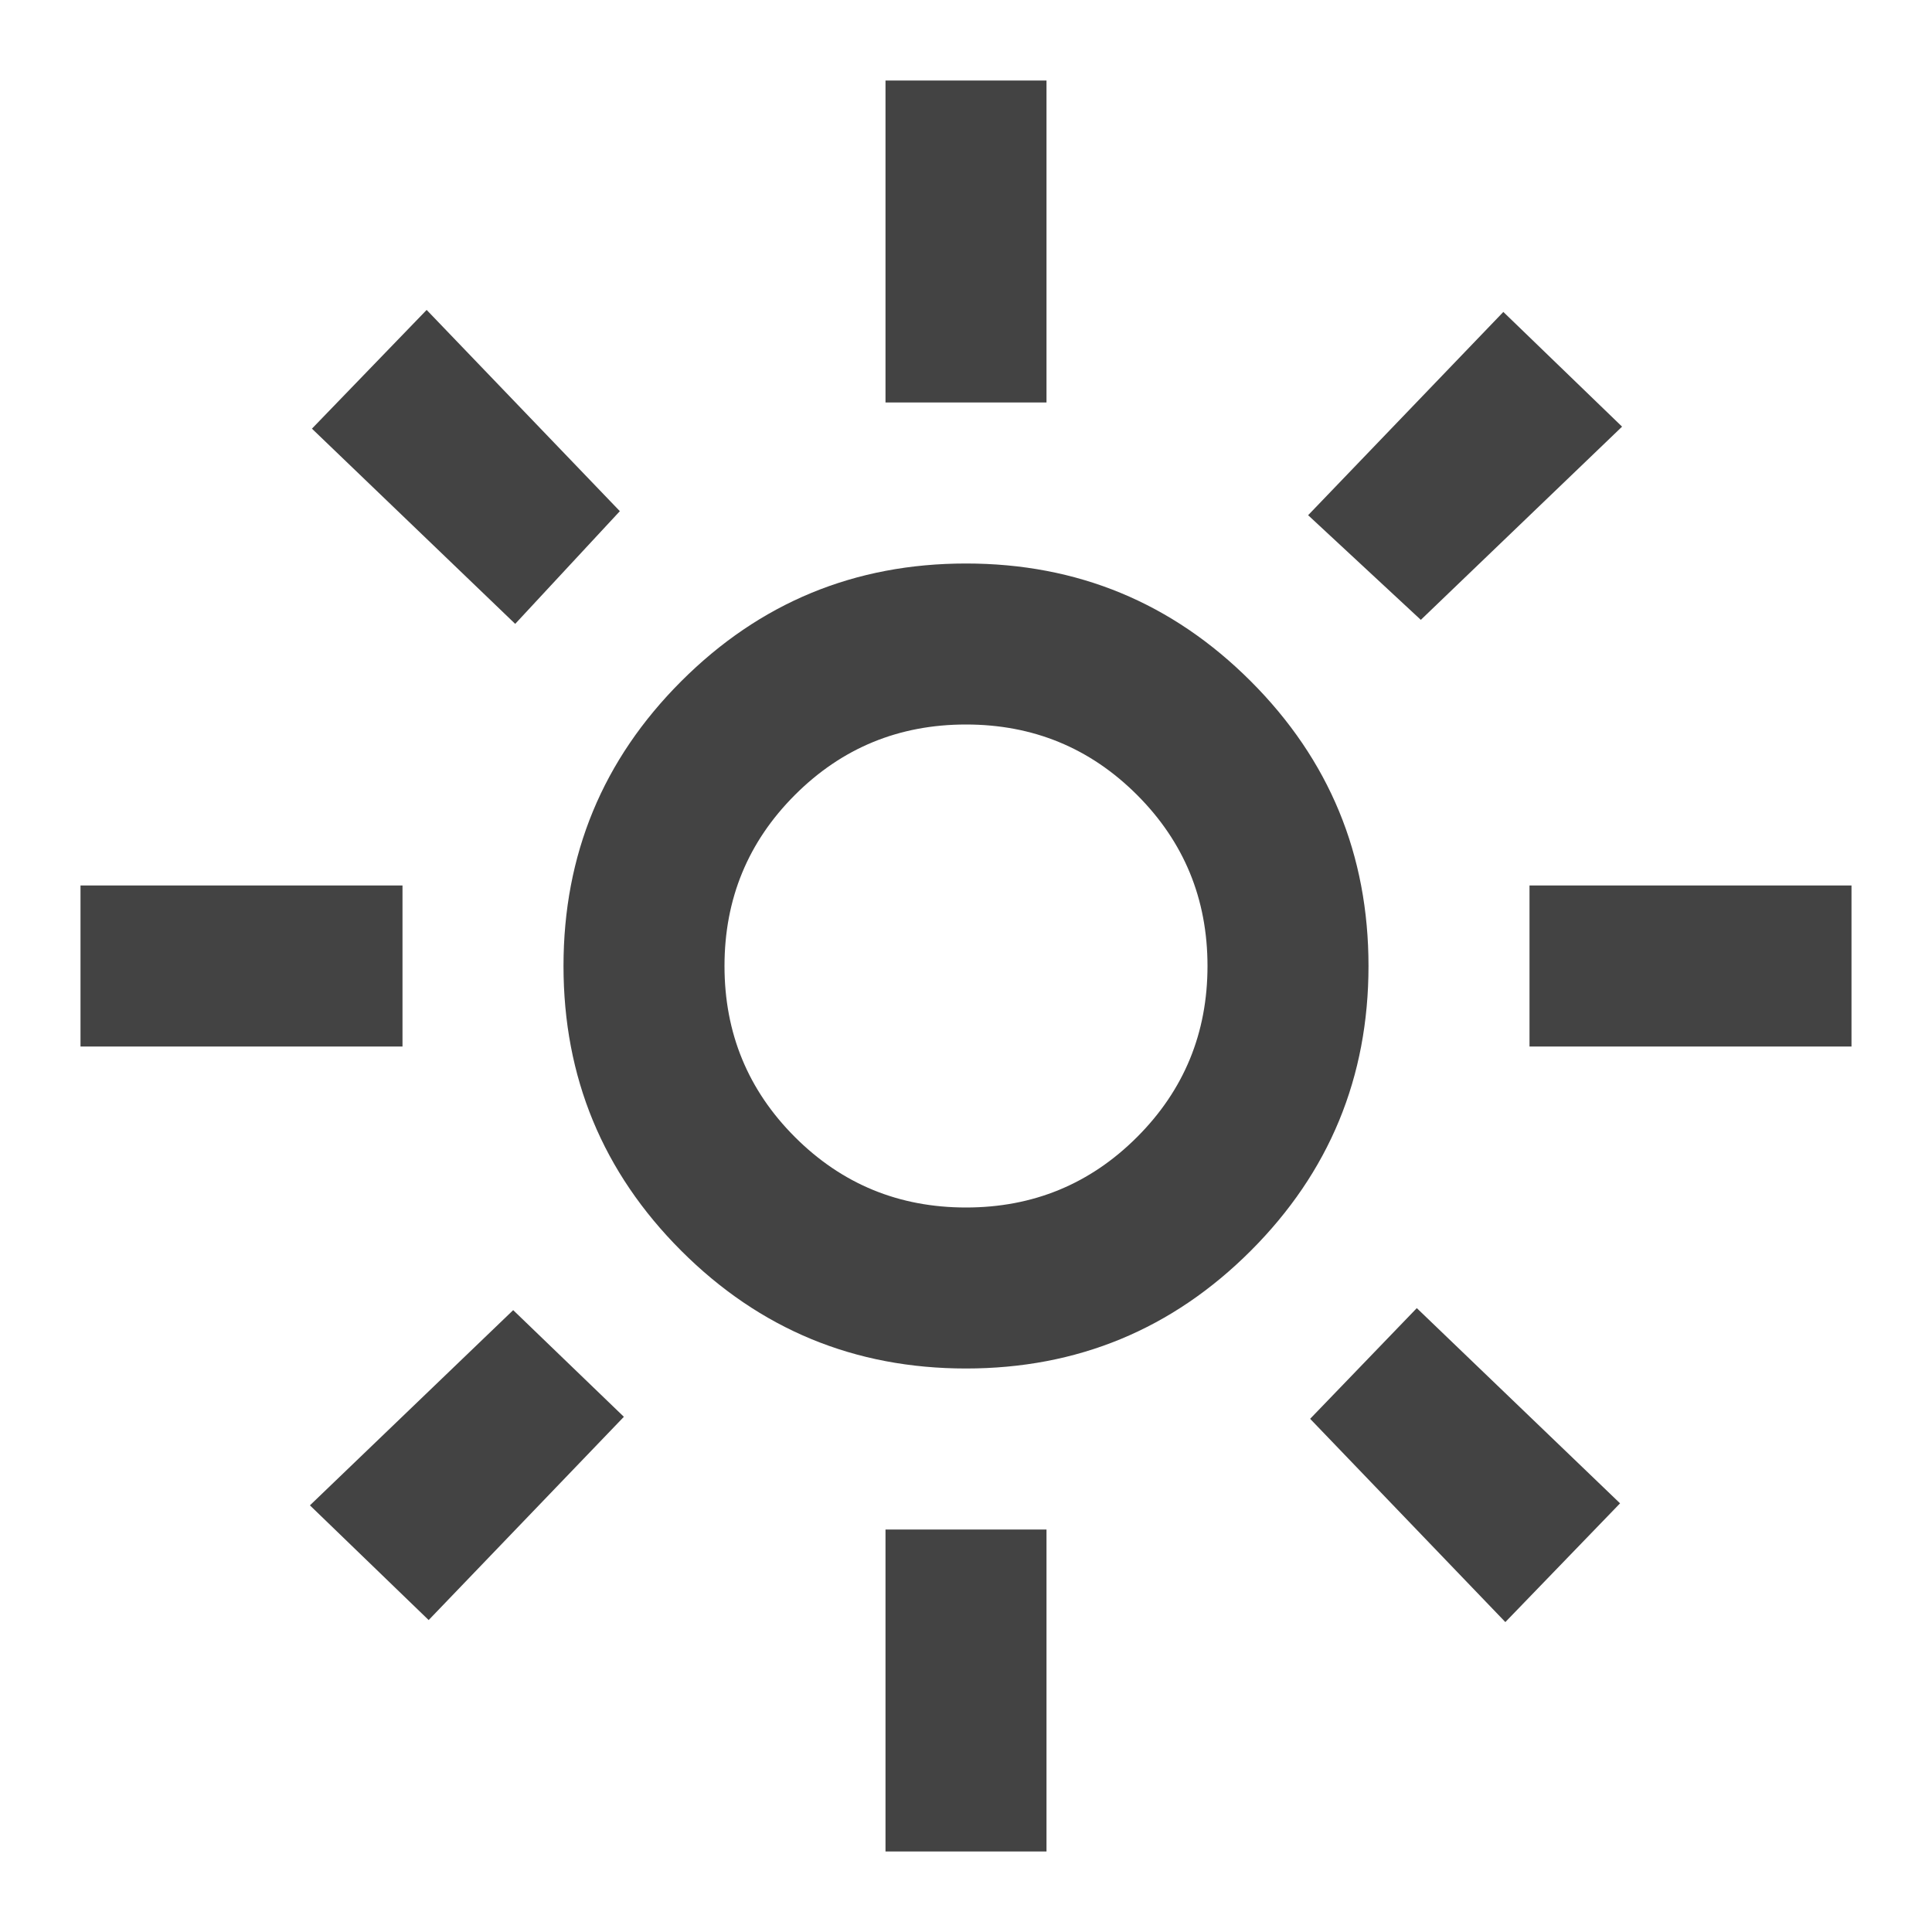
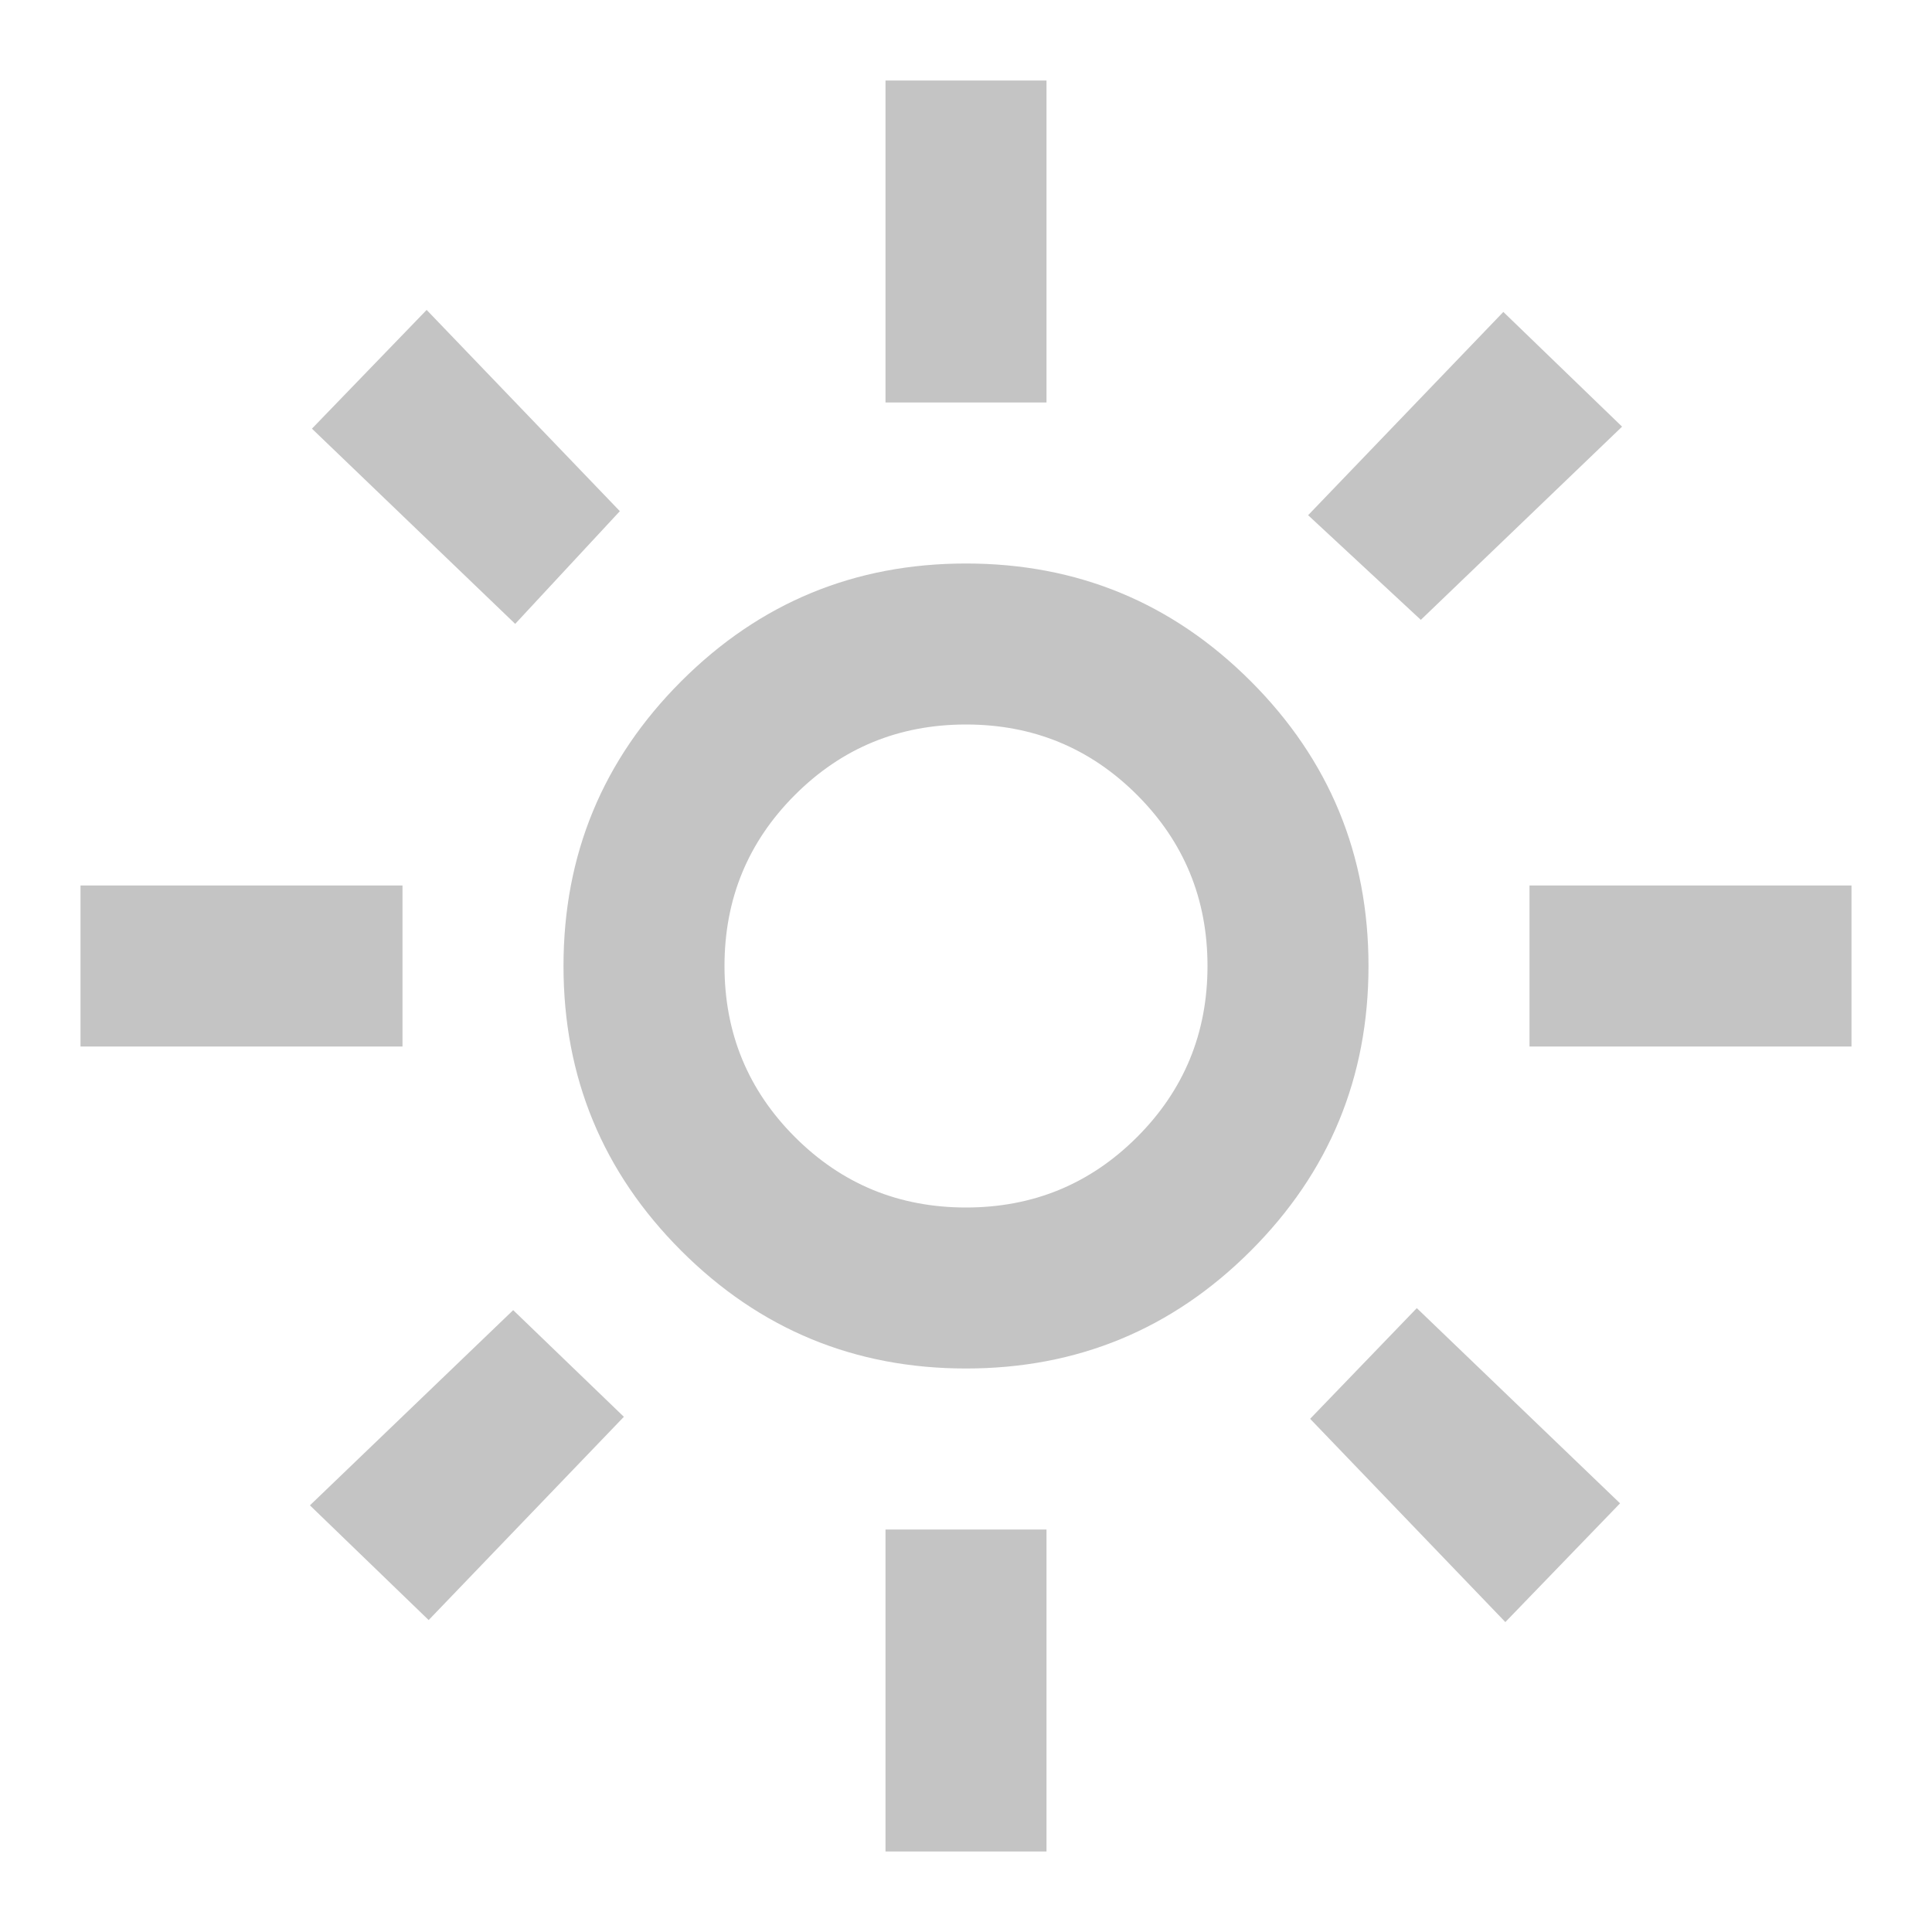
- <svg xmlns="http://www.w3.org/2000/svg" height="24px" viewBox="0 -960 960 960" width="24px" fill="#434343">
+ <svg xmlns="http://www.w3.org/2000/svg" height="24px" viewBox="0 -960 960 960" width="24px" fill="#c4c4c4">
  <path d="M480-360q50 0 85-35t35-85q0-50-35-85t-85-35q-50 0-85 35t-35 85q0 50 35 85t85 35Zm0 80q-83 0-141.5-58.5T280-480q0-83 58.5-141.5T480-680q83 0 141.5 58.5T680-480q0 83-58.5 141.5T480-280ZM200-440H40v-80h160v80Zm720 0H760v-80h160v80ZM440-760v-160h80v160h-80Zm0 720v-160h80v160h-80ZM256-650l-101-97 57-59 96 100-52 56Zm492 496-97-101 53-55 101 97-57 59Zm-98-550 97-101 59 57-100 96-56-52ZM154-212l101-97 55 53-97 101-59-57Zm326-268Z" />
</svg>
